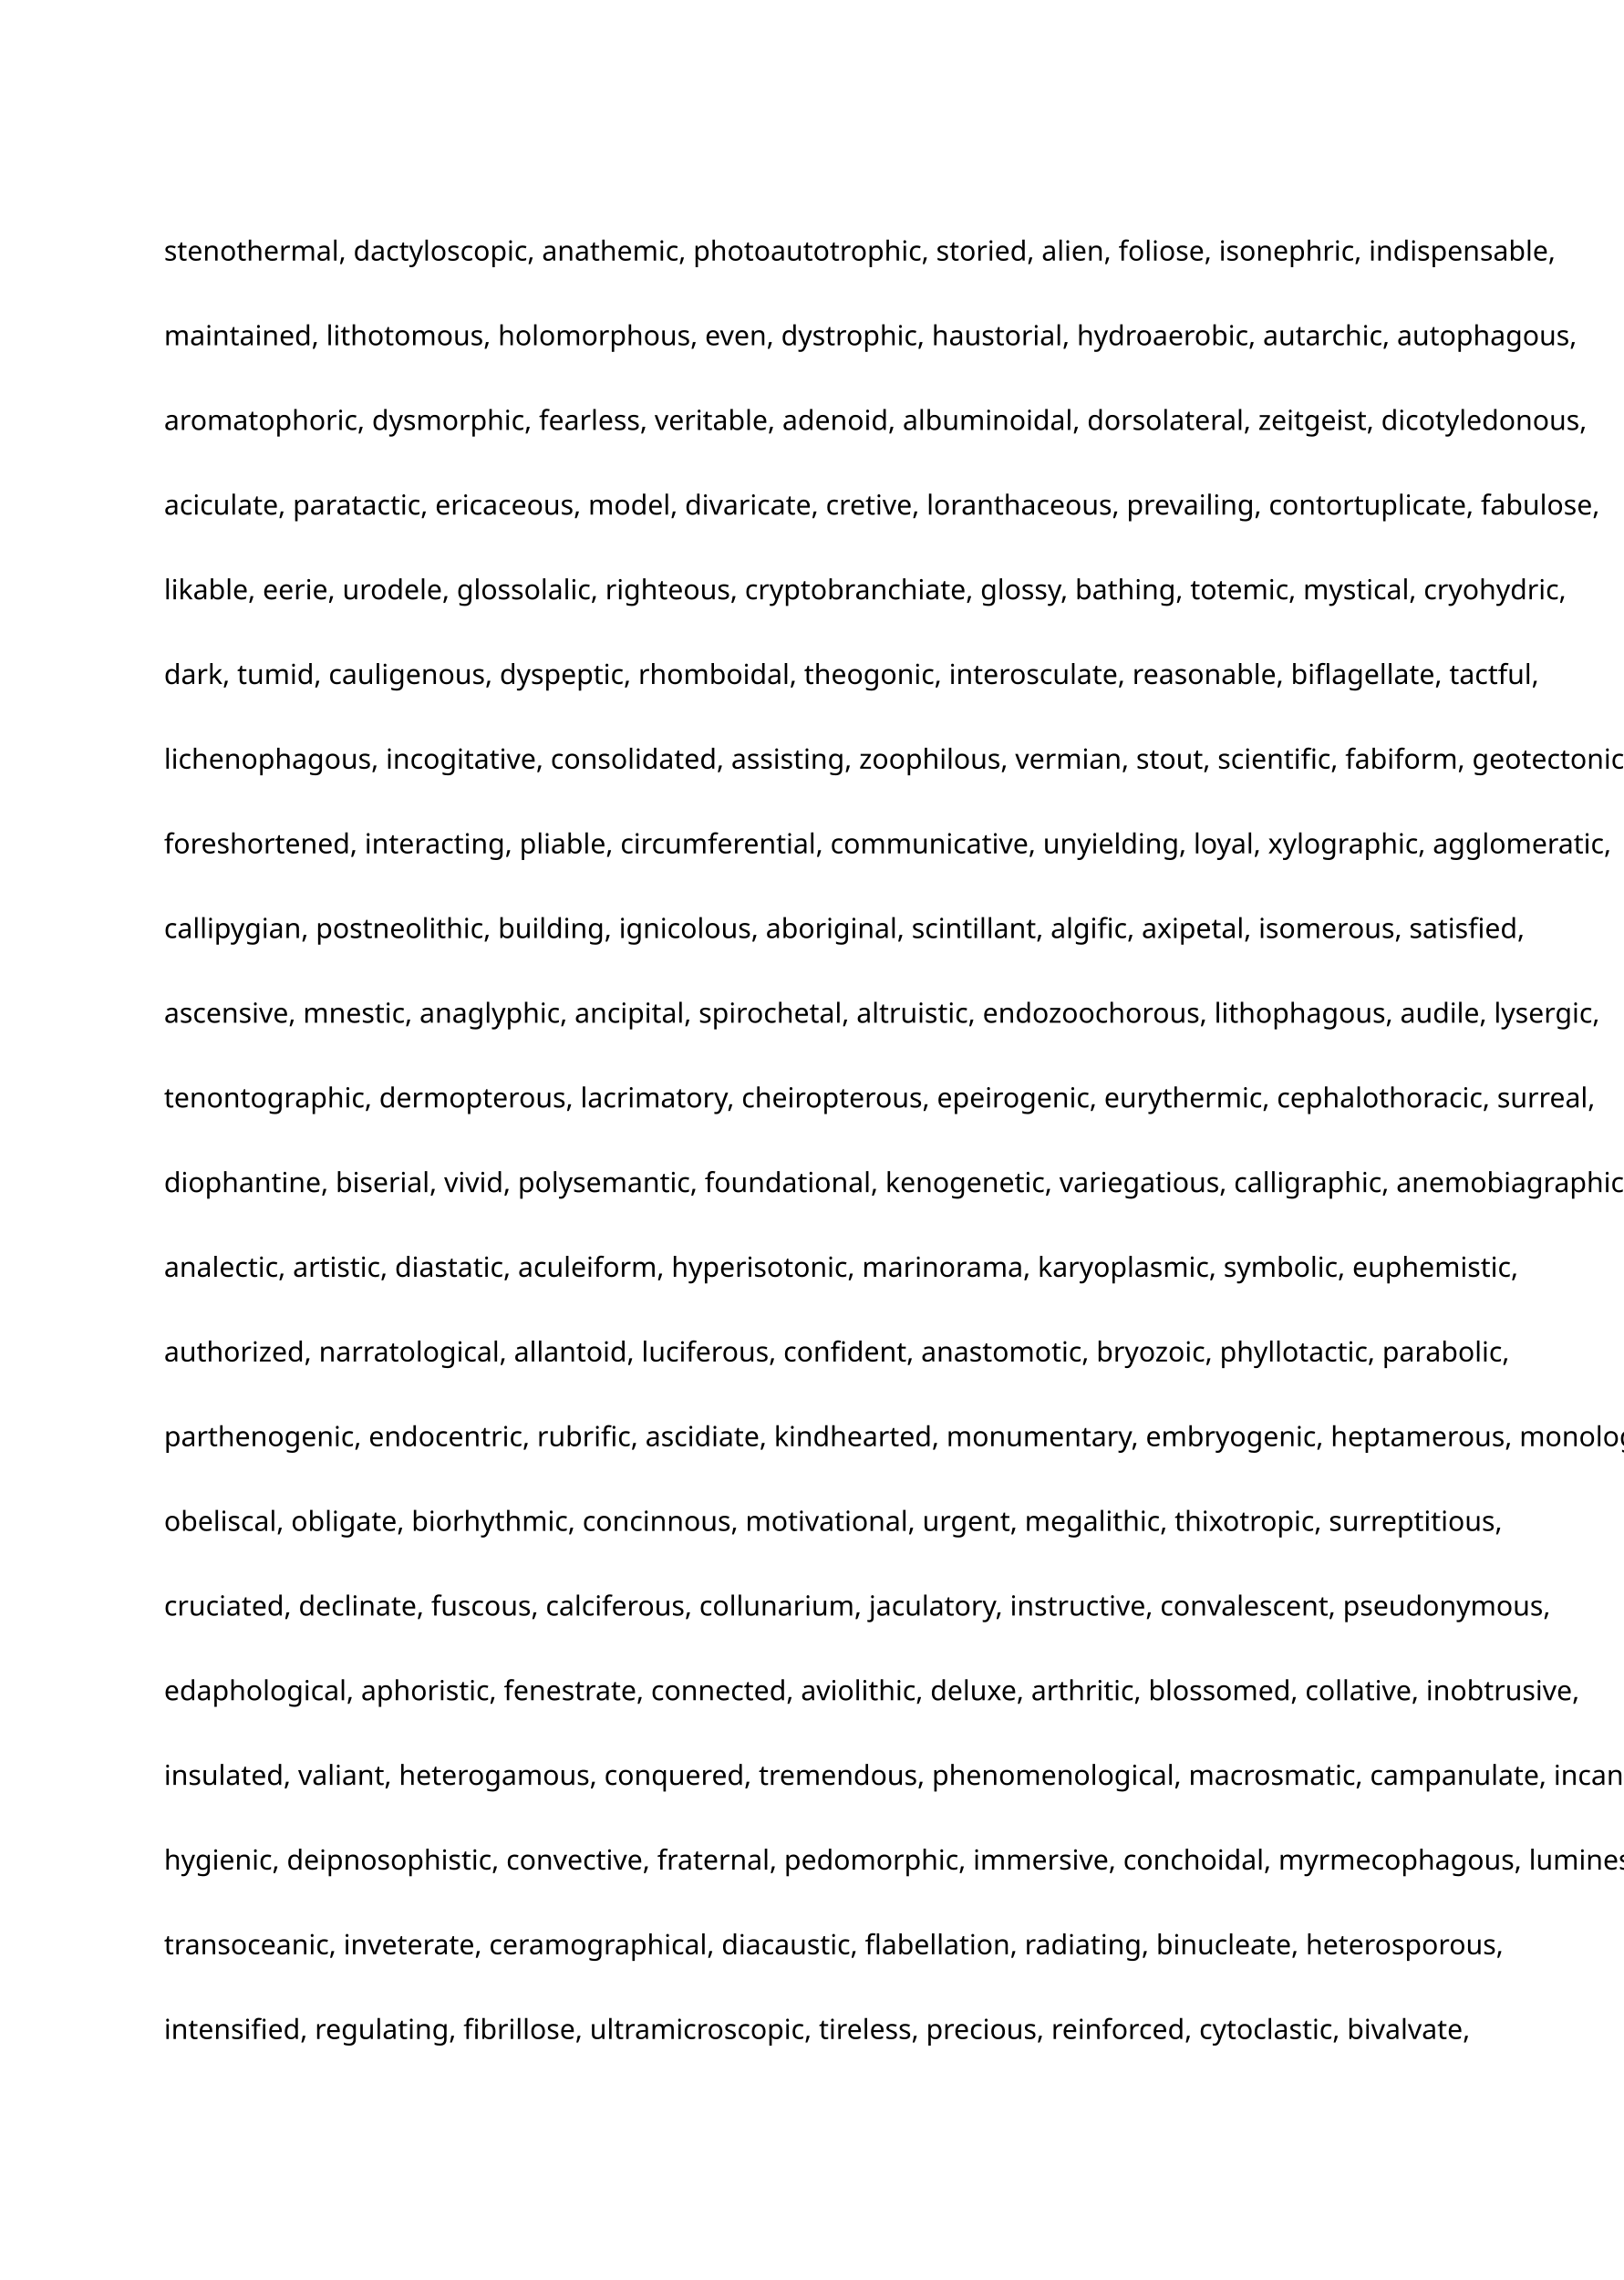
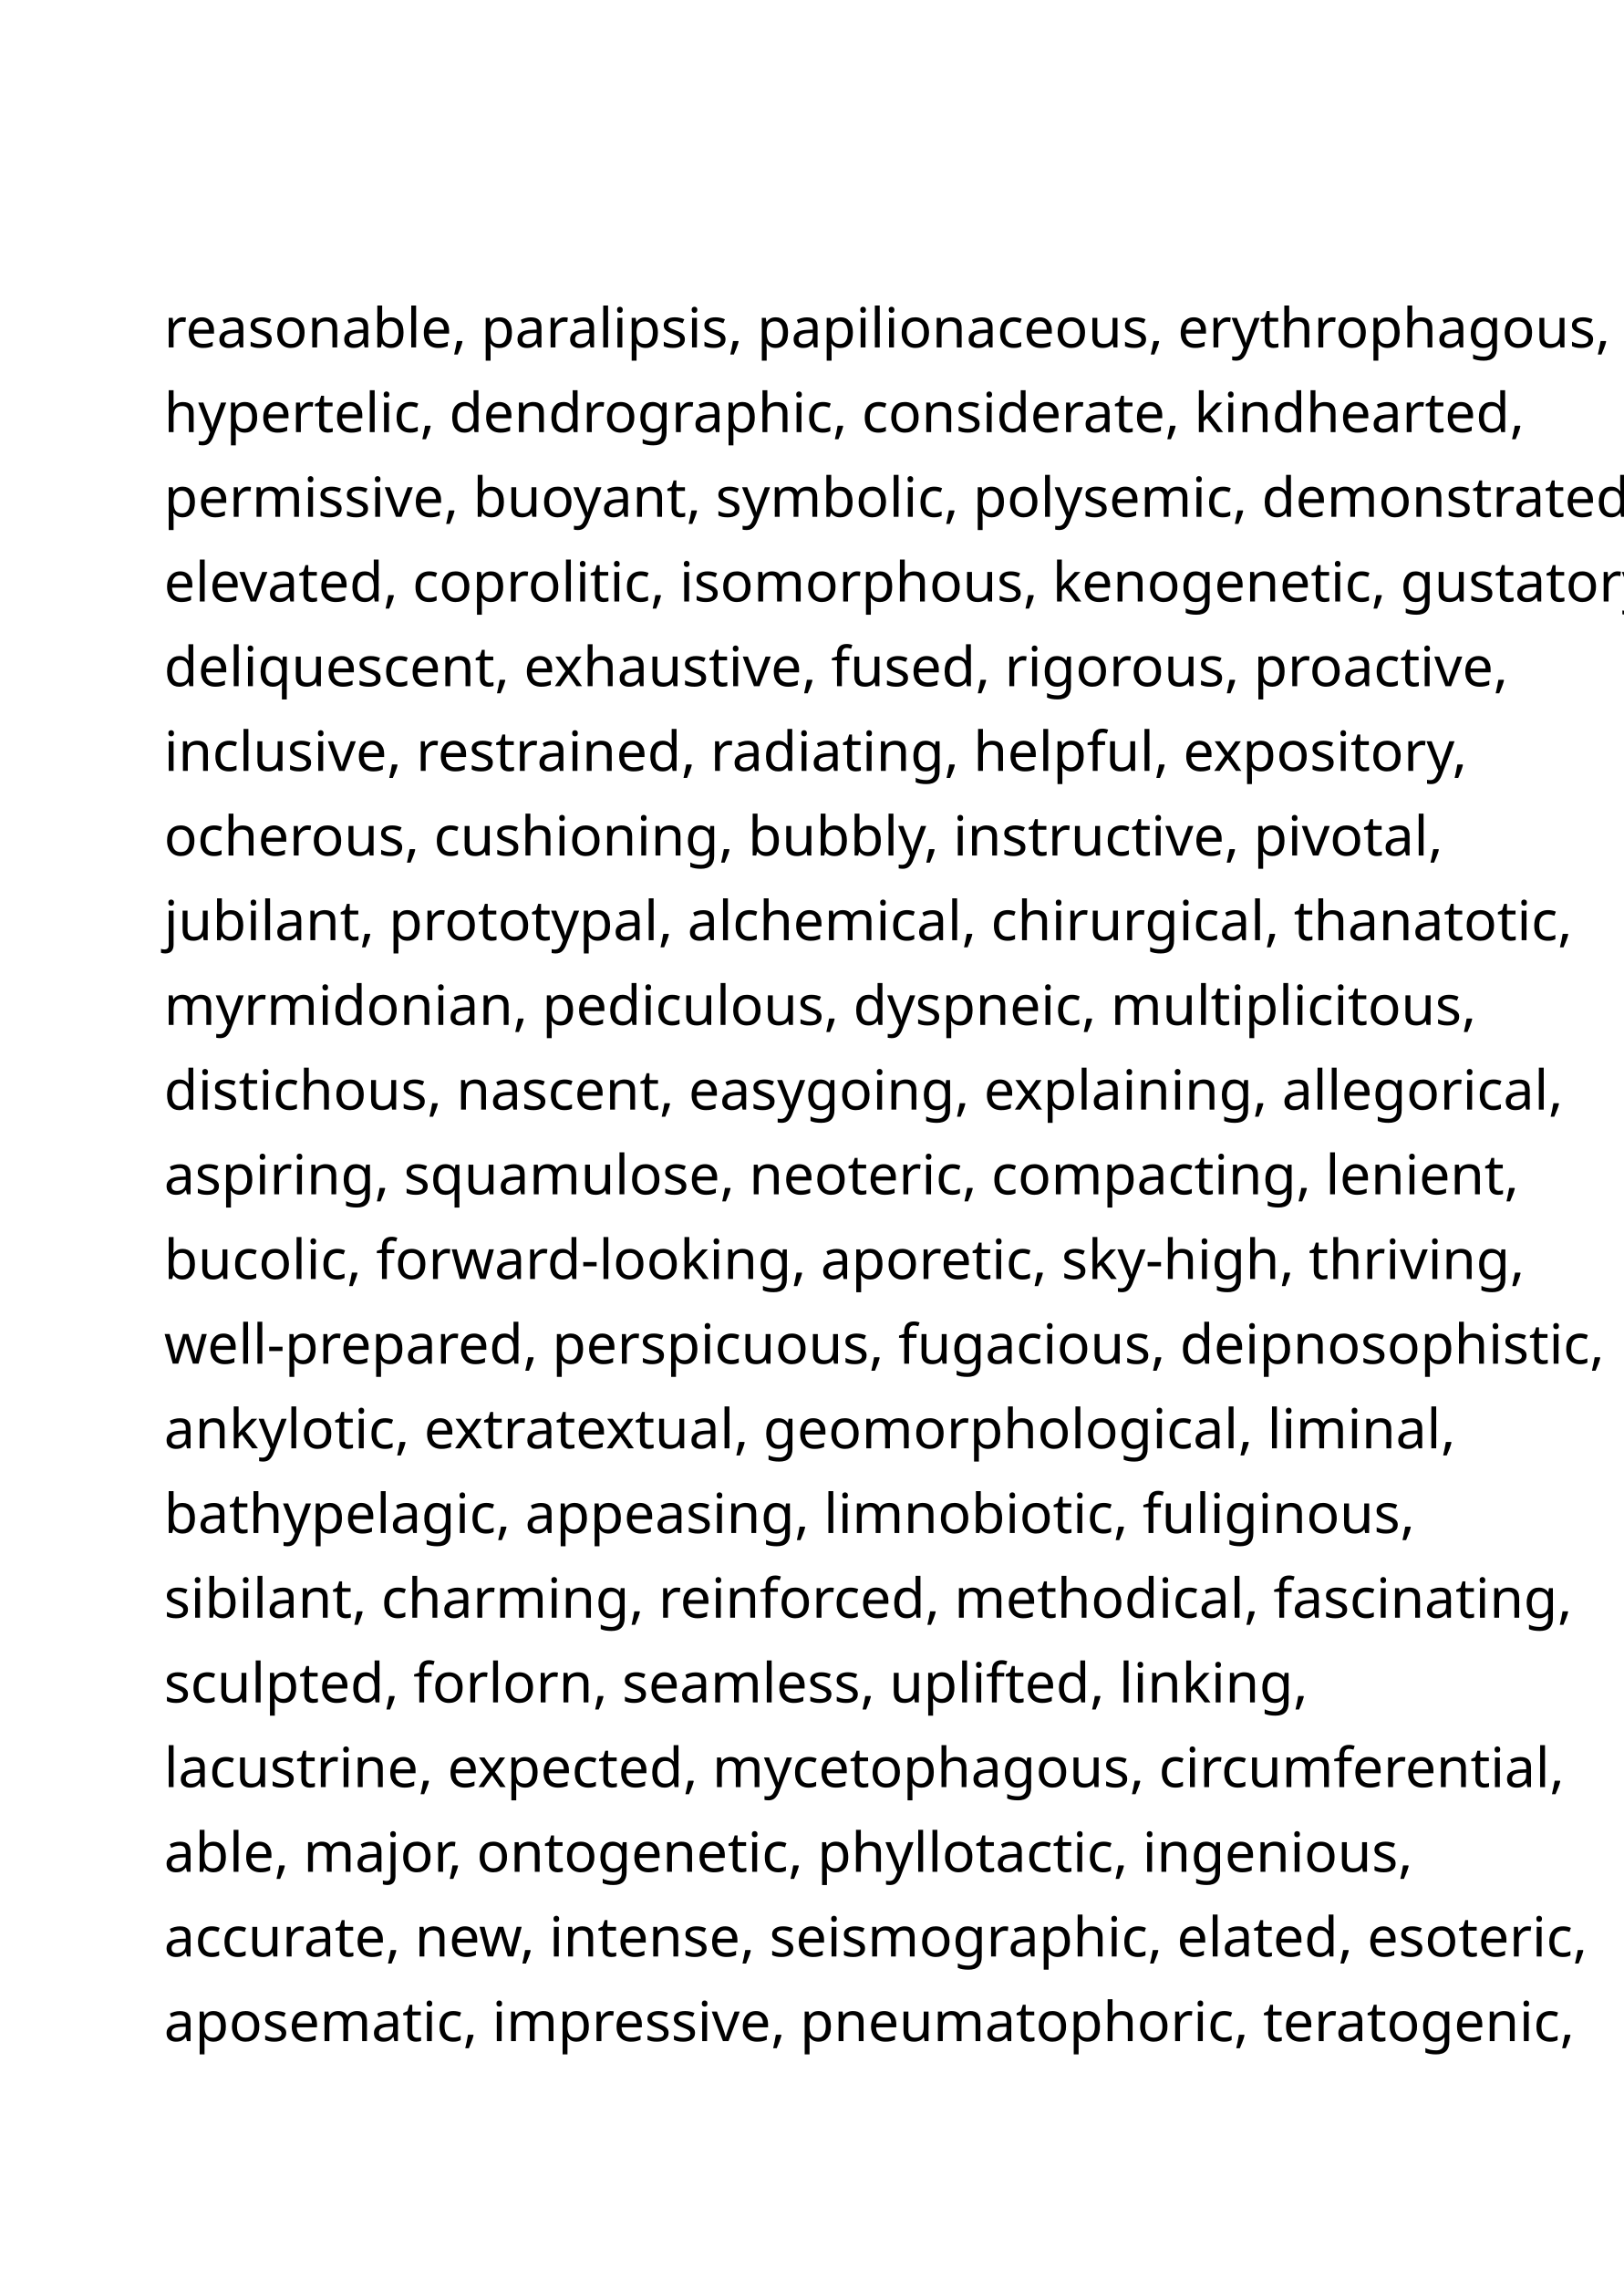
<svg xmlns="http://www.w3.org/2000/svg" baseProfile="tiny" height="525mm" version="1.2" width="374mm">
  <defs />
-   <text font-family="academy engraved let" font-size="18.007pt" x="37.778mm" y="60.0mm">stenothermal, dactyloscopic, anathemic, photoautotrophic, storied, alien, foliose, isonephric, indispensable,</text>
-   <text font-family="academy engraved let" font-size="18.007pt" x="37.778mm" y="79.5mm">maintained, lithotomous, holomorphous, even, dystrophic, haustorial, hydroaerobic, autarchic, autophagous,</text>
-   <text font-family="academy engraved let" font-size="18.007pt" x="37.778mm" y="99.0mm">aromatophoric, dysmorphic, fearless, veritable, adenoid, albuminoidal, dorsolateral, zeitgeist, dicotyledonous,</text>
-   <text font-family="academy engraved let" font-size="18.007pt" x="37.778mm" y="118.5mm">aciculate, paratactic, ericaceous, model, divaricate, cretive, loranthaceous, prevailing, contortuplicate, fabulose,</text>
-   <text font-family="academy engraved let" font-size="18.007pt" x="37.778mm" y="138.0mm">likable, eerie, urodele, glossolalic, righteous, cryptobranchiate, glossy, bathing, totemic, mystical, cryohydric,</text>
-   <text font-family="academy engraved let" font-size="18.007pt" x="37.778mm" y="157.5mm">dark, tumid, cauligenous, dyspeptic, rhomboidal, theogonic, interosculate, reasonable, biflagellate, tactful,</text>
-   <text font-family="academy engraved let" font-size="18.007pt" x="37.778mm" y="177.0mm">lichenophagous, incogitative, consolidated, assisting, zoophilous, vermian, stout, scientific, fabiform, geotectonic,</text>
-   <text font-family="academy engraved let" font-size="18.007pt" x="37.778mm" y="196.5mm">foreshortened, interacting, pliable, circumferential, communicative, unyielding, loyal, xylographic, agglomeratic,</text>
-   <text font-family="academy engraved let" font-size="18.007pt" x="37.778mm" y="216.0mm">callipygian, postneolithic, building, ignicolous, aboriginal, scintillant, algific, axipetal, isomerous, satisfied,</text>
-   <text font-family="academy engraved let" font-size="18.007pt" x="37.778mm" y="235.5mm">ascensive, mnestic, anaglyphic, ancipital, spirochetal, altruistic, endozoochorous, lithophagous, audile, lysergic,</text>
-   <text font-family="academy engraved let" font-size="18.007pt" x="37.778mm" y="255.0mm">tenontographic, dermopterous, lacrimatory, cheiropterous, epeirogenic, eurythermic, cephalothoracic, surreal,</text>
-   <text font-family="academy engraved let" font-size="18.007pt" x="37.778mm" y="274.5mm">diophantine, biserial, vivid, polysemantic, foundational, kenogenetic, variegatious, calligraphic, anemobiagraphic,</text>
-   <text font-family="academy engraved let" font-size="18.007pt" x="37.778mm" y="294.0mm">analectic, artistic, diastatic, aculeiform, hyperisotonic, marinorama, karyoplasmic, symbolic, euphemistic,</text>
-   <text font-family="academy engraved let" font-size="18.007pt" x="37.778mm" y="313.5mm">authorized, narratological, allantoid, luciferous, confident, anastomotic, bryozoic, phyllotactic, parabolic,</text>
-   <text font-family="academy engraved let" font-size="18.007pt" x="37.778mm" y="333.0mm">parthenogenic, endocentric, rubrific, ascidiate, kindhearted, monumentary, embryogenic, heptamerous, monologic,</text>
-   <text font-family="academy engraved let" font-size="18.007pt" x="37.778mm" y="352.5mm">obeliscal, obligate, biorhythmic, concinnous, motivational, urgent, megalithic, thixotropic, surreptitious,</text>
-   <text font-family="academy engraved let" font-size="18.007pt" x="37.778mm" y="372.0mm">cruciated, declinate, fuscous, calciferous, collunarium, jaculatory, instructive, convalescent, pseudonymous,</text>
-   <text font-family="academy engraved let" font-size="18.007pt" x="37.778mm" y="391.5mm">edaphological, aphoristic, fenestrate, connected, aviolithic, deluxe, arthritic, blossomed, collative, inobtrusive,</text>
-   <text font-family="academy engraved let" font-size="18.007pt" x="37.778mm" y="411.0mm">insulated, valiant, heterogamous, conquered, tremendous, phenomenological, macrosmatic, campanulate, incandescent,</text>
-   <text font-family="academy engraved let" font-size="18.007pt" x="37.778mm" y="430.5mm">hygienic, deipnosophistic, convective, fraternal, pedomorphic, immersive, conchoidal, myrmecophagous, luminescent,</text>
-   <text font-family="academy engraved let" font-size="18.007pt" x="37.778mm" y="450.0mm">transoceanic, inveterate, ceramographical, diacaustic, flabellation, radiating, binucleate, heterosporous,</text>
-   <text font-family="academy engraved let" font-size="18.007pt" x="37.778mm" y="469.5mm">intensified, regulating, fibrillose, ultramicroscopic, tireless, precious, reinforced, cytoclastic, bivalvate,</text>
+   <text font-family="Academy Engraved LET" font-size="36.015pt" x="37.778mm" y="80.0mm">reasonable, paralipsis, papilionaceous, erythrophagous,</text>
+   <text font-family="Academy Engraved LET" font-size="36.015pt" x="37.778mm" y="99.5mm">hypertelic, dendrographic, considerate, kindhearted,</text>
+   <text font-family="Academy Engraved LET" font-size="36.015pt" x="37.778mm" y="119.0mm">permissive, buoyant, symbolic, polysemic, demonstrated,</text>
+   <text font-family="Academy Engraved LET" font-size="36.015pt" x="37.778mm" y="138.5mm">elevated, coprolitic, isomorphous, kenogenetic, gustatory,</text>
+   <text font-family="Academy Engraved LET" font-size="36.015pt" x="37.778mm" y="158.0mm">deliquescent, exhaustive, fused, rigorous, proactive,</text>
+   <text font-family="Academy Engraved LET" font-size="36.015pt" x="37.778mm" y="177.5mm">inclusive, restrained, radiating, helpful, expository,</text>
+   <text font-family="Academy Engraved LET" font-size="36.015pt" x="37.778mm" y="197.0mm">ocherous, cushioning, bubbly, instructive, pivotal,</text>
+   <text font-family="Academy Engraved LET" font-size="36.015pt" x="37.778mm" y="216.5mm">jubilant, prototypal, alchemical, chirurgical, thanatotic,</text>
+   <text font-family="Academy Engraved LET" font-size="36.015pt" x="37.778mm" y="236.0mm">myrmidonian, pediculous, dyspneic, multiplicitous,</text>
+   <text font-family="Academy Engraved LET" font-size="36.015pt" x="37.778mm" y="255.5mm">distichous, nascent, easygoing, explaining, allegorical,</text>
+   <text font-family="Academy Engraved LET" font-size="36.015pt" x="37.778mm" y="275.0mm">aspiring, squamulose, neoteric, compacting, lenient,</text>
+   <text font-family="Academy Engraved LET" font-size="36.015pt" x="37.778mm" y="294.5mm">bucolic, forward-looking, aporetic, sky-high, thriving,</text>
+   <text font-family="Academy Engraved LET" font-size="36.015pt" x="37.778mm" y="314.0mm">well-prepared, perspicuous, fugacious, deipnosophistic,</text>
+   <text font-family="Academy Engraved LET" font-size="36.015pt" x="37.778mm" y="333.5mm">ankylotic, extratextual, geomorphological, liminal,</text>
+   <text font-family="Academy Engraved LET" font-size="36.015pt" x="37.778mm" y="353.0mm">bathypelagic, appeasing, limnobiotic, fuliginous,</text>
+   <text font-family="Academy Engraved LET" font-size="36.015pt" x="37.778mm" y="372.5mm">sibilant, charming, reinforced, methodical, fascinating,</text>
+   <text font-family="Academy Engraved LET" font-size="36.015pt" x="37.778mm" y="392.0mm">sculpted, forlorn, seamless, uplifted, linking,</text>
+   <text font-family="Academy Engraved LET" font-size="36.015pt" x="37.778mm" y="411.5mm">lacustrine, expected, mycetophagous, circumferential,</text>
+   <text font-family="Academy Engraved LET" font-size="36.015pt" x="37.778mm" y="431.0mm">able, major, ontogenetic, phyllotactic, ingenious,</text>
+   <text font-family="Academy Engraved LET" font-size="36.015pt" x="37.778mm" y="450.5mm">accurate, new, intense, seismographic, elated, esoteric,</text>
+   <text font-family="Academy Engraved LET" font-size="36.015pt" x="37.778mm" y="470.0mm">aposematic, impressive, pneumatophoric, teratogenic,</text>
</svg>
